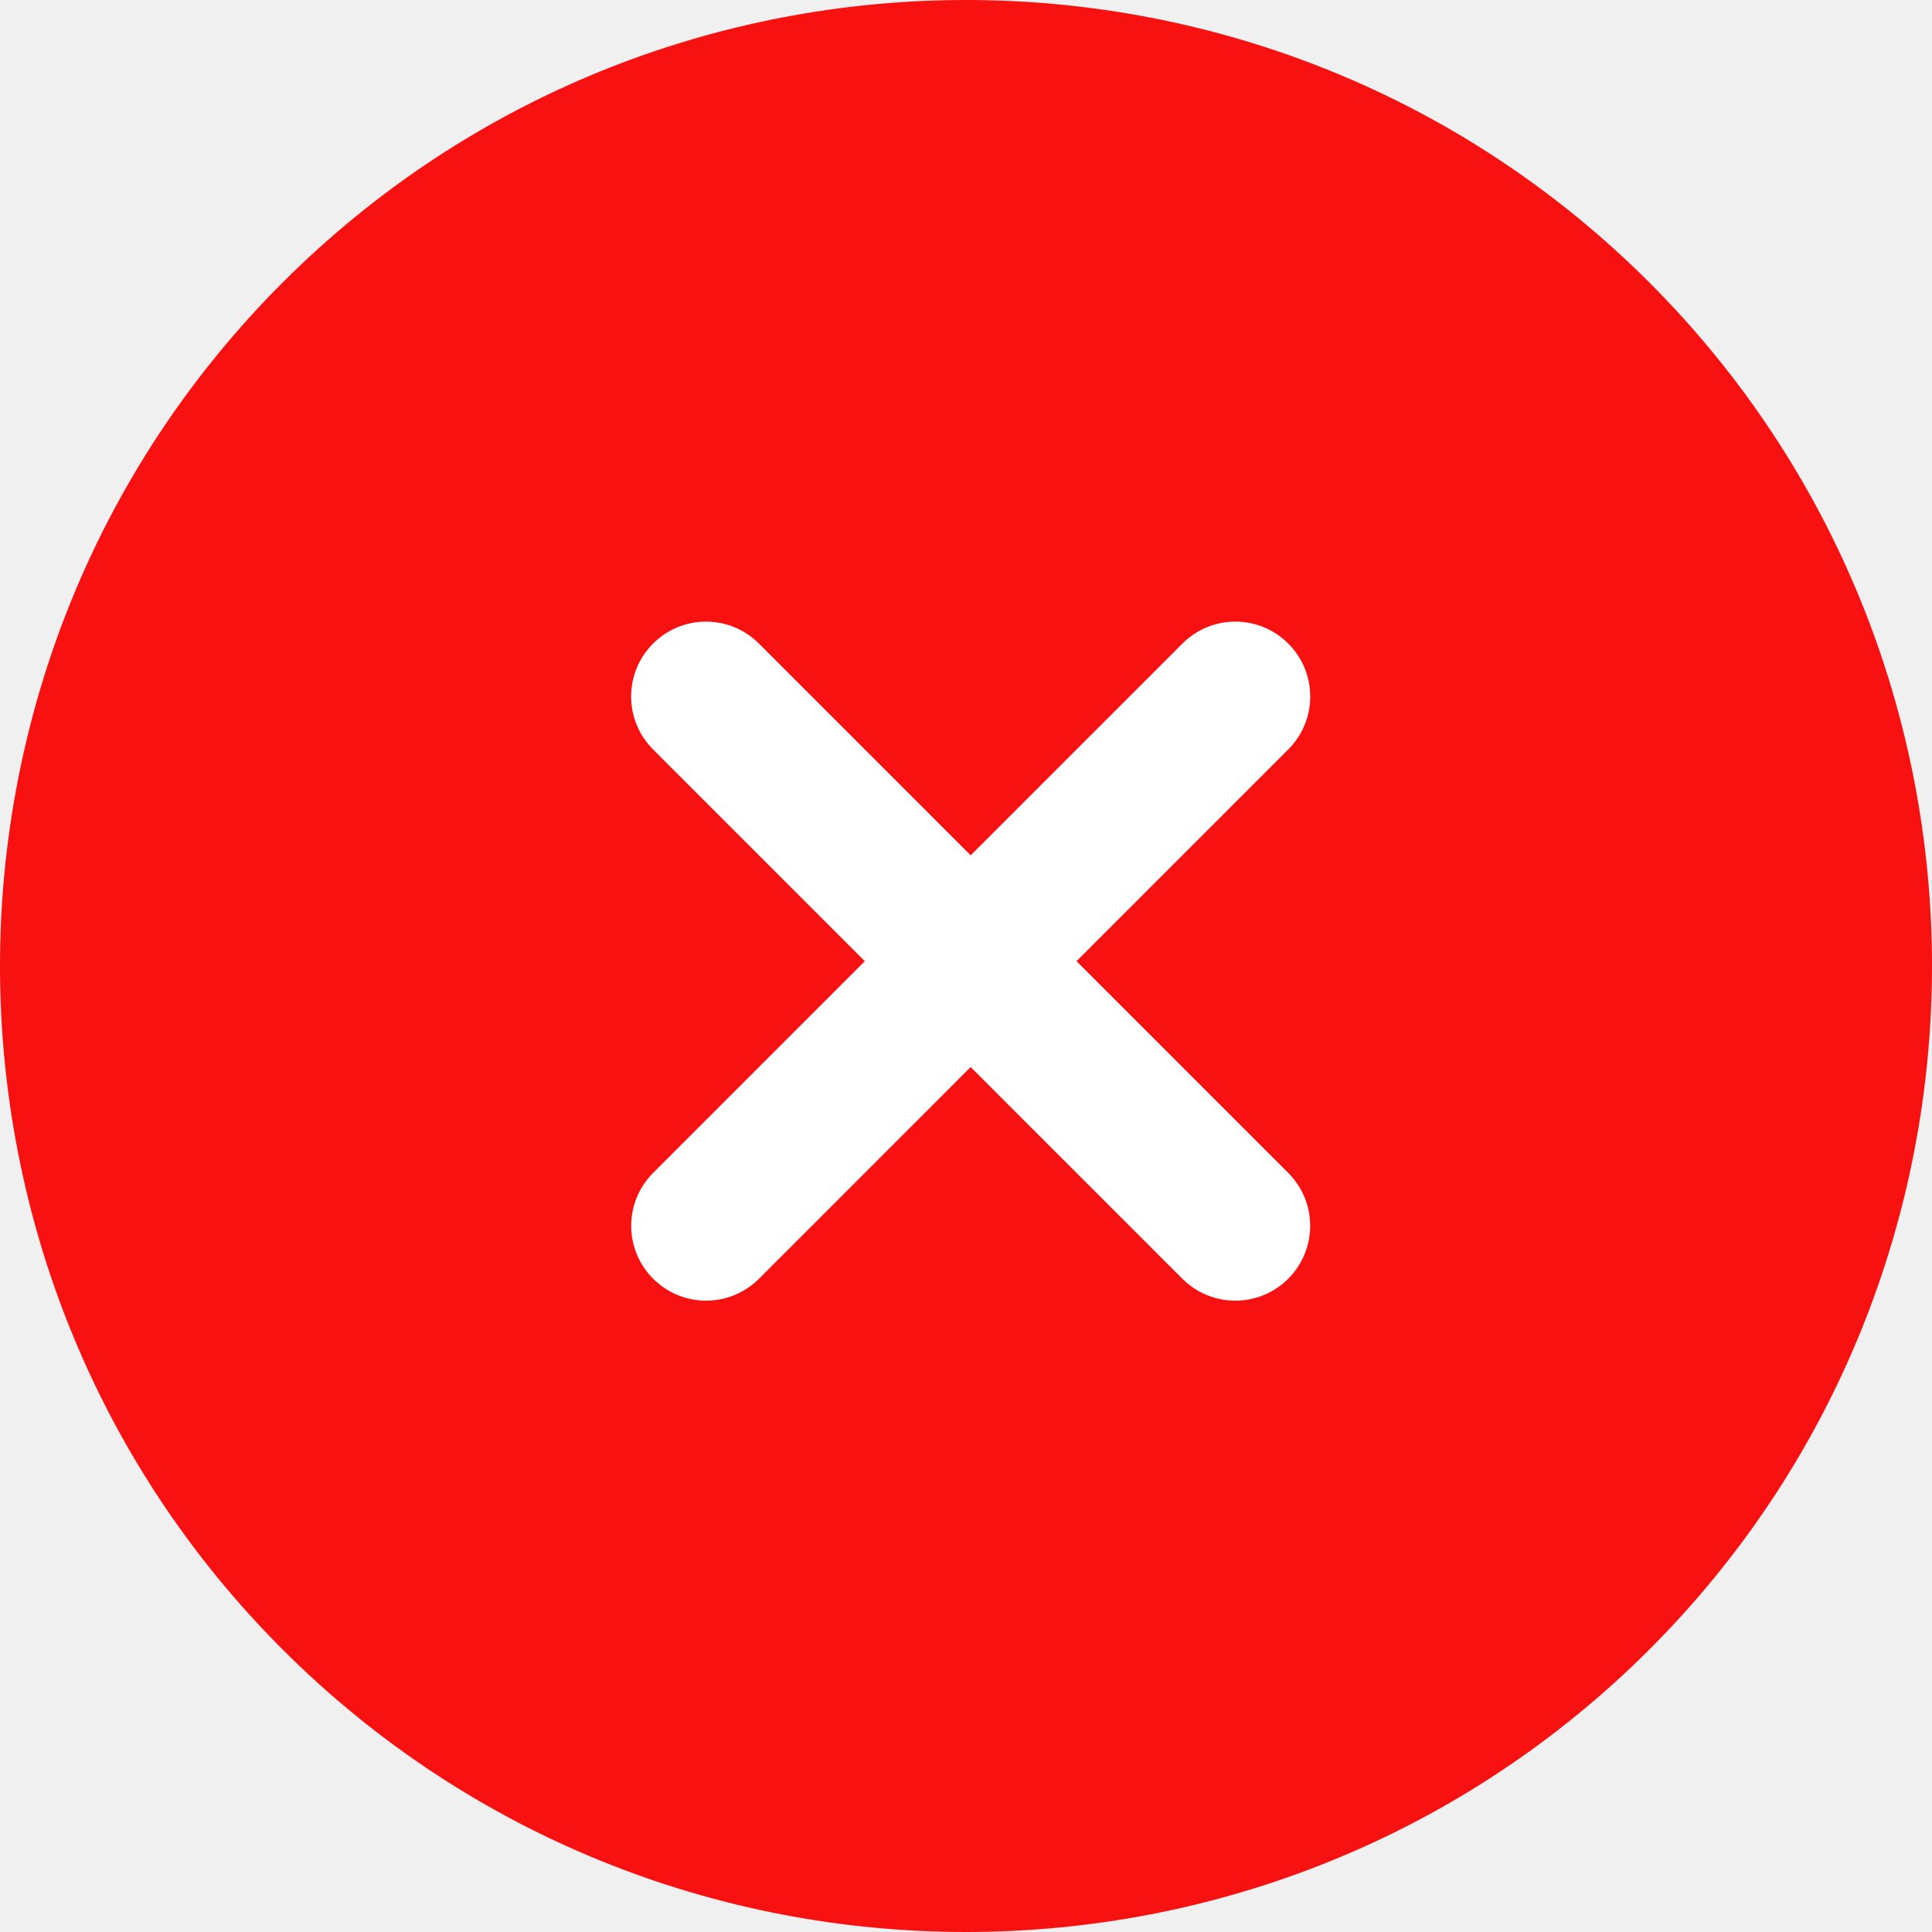
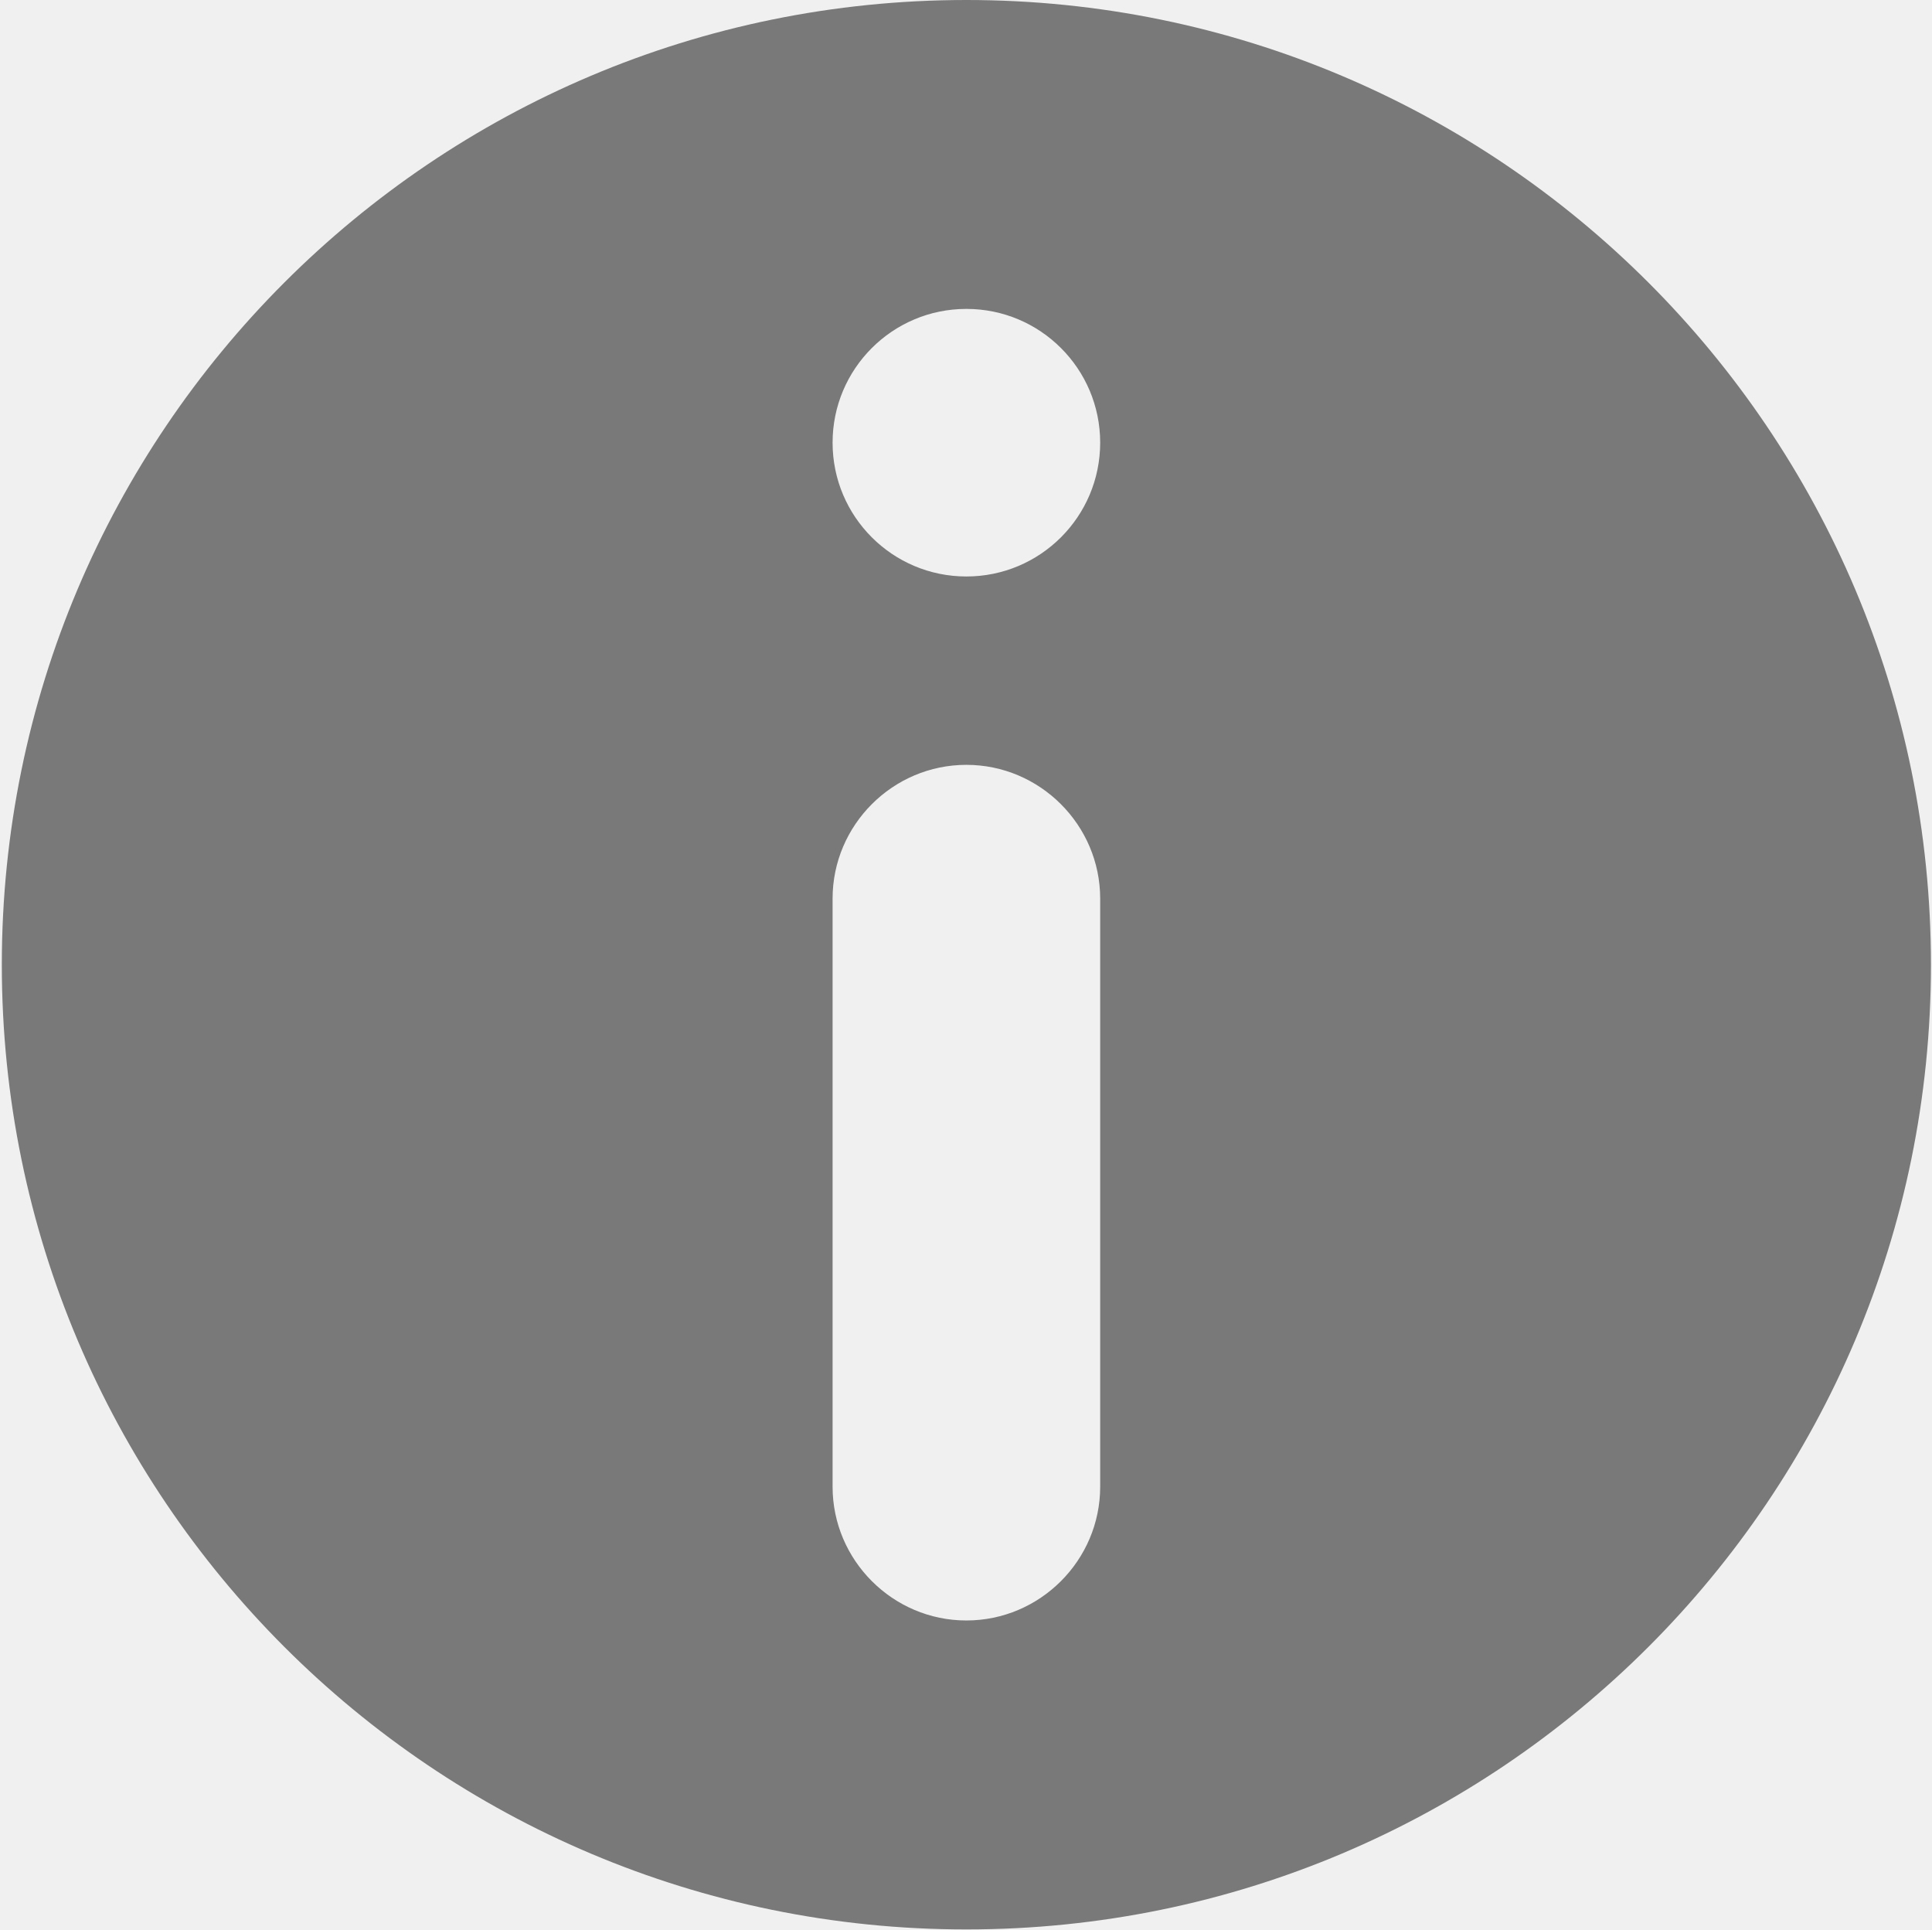
- <svg xmlns="http://www.w3.org/2000/svg" width="1456" height="1456" viewBox="0 0 1456 1456" fill="none">
-   <path d="M727.99 1399.97C1099.09 1399.97 1399.92 1099.12 1399.92 728.012C1399.92 356.9 1099.09 56.055 727.99 56.055C356.894 56.055 56.062 356.9 56.062 728.012C56.062 1099.12 356.894 1399.97 727.99 1399.97Z" fill="#F71111" />
-   <path d="M727.999 1456C541.482 1456 354.966 1385.02 212.963 1243.07C-70.988 959.106 -70.988 496.971 212.963 212.951C496.914 -70.955 959.086 -71.012 1243.04 212.951C1526.99 496.971 1526.99 959.049 1243.04 1243.07C1101.03 1385.02 914.458 1456 727.999 1456ZM292.737 292.729C52.794 532.739 52.794 923.281 292.737 1163.29C532.794 1403.25 923.317 1403.3 1163.26 1163.29C1403.21 923.281 1403.21 532.739 1163.26 292.729C923.203 52.776 532.737 52.776 292.737 292.729Z" fill="#F71111" />
-   <path d="M532.116 980.208C517.673 980.208 503.232 974.68 492.229 963.677C470.17 941.616 470.17 905.959 492.229 883.899L891.101 485.01C913.16 462.949 948.816 462.949 970.875 485.01C992.935 507.07 992.935 542.727 970.875 564.788L572.003 963.677C560.944 974.68 546.557 980.208 532.116 980.208Z" fill="white" />
-   <path d="M930.932 980.208C916.488 980.208 902.047 974.68 891.044 963.677L492.172 564.788C470.113 542.727 470.113 507.07 492.172 485.01C514.232 462.949 549.887 462.949 571.947 485.01L970.819 883.899C992.878 905.959 992.878 941.616 970.819 963.677C959.819 974.68 945.375 980.208 930.932 980.208Z" fill="white" />
+ <svg xmlns="http://www.w3.org/2000/svg" width="698" height="697" viewBox="0 0 698 697" fill="none">
+   <path fill-rule="evenodd" clip-rule="evenodd" d="M349.138 0C541.605 0 697.618 156.013 697.618 348.48C697.618 540.947 541.605 696.96 349.138 696.96C156.672 696.96 0.658 540.947 0.658 348.48C0.658 156.013 156.672 0 349.138 0V0ZM349.138 276.28C375.726 276.28 397.477 298.029 397.477 324.597V537.037C397.477 563.625 375.728 585.355 349.138 585.355C322.55 585.355 300.8 563.605 300.8 537.037V324.597C300.8 298.009 322.549 276.28 349.138 276.28ZM349.138 208.24C375.841 208.24 397.477 186.6 397.477 159.901C397.477 133.199 375.837 111.584 349.138 111.584C322.436 111.584 300.8 133.224 300.8 159.901C300.8 186.604 322.44 208.24 349.138 208.24Z" fill="#797979" />
</svg>
